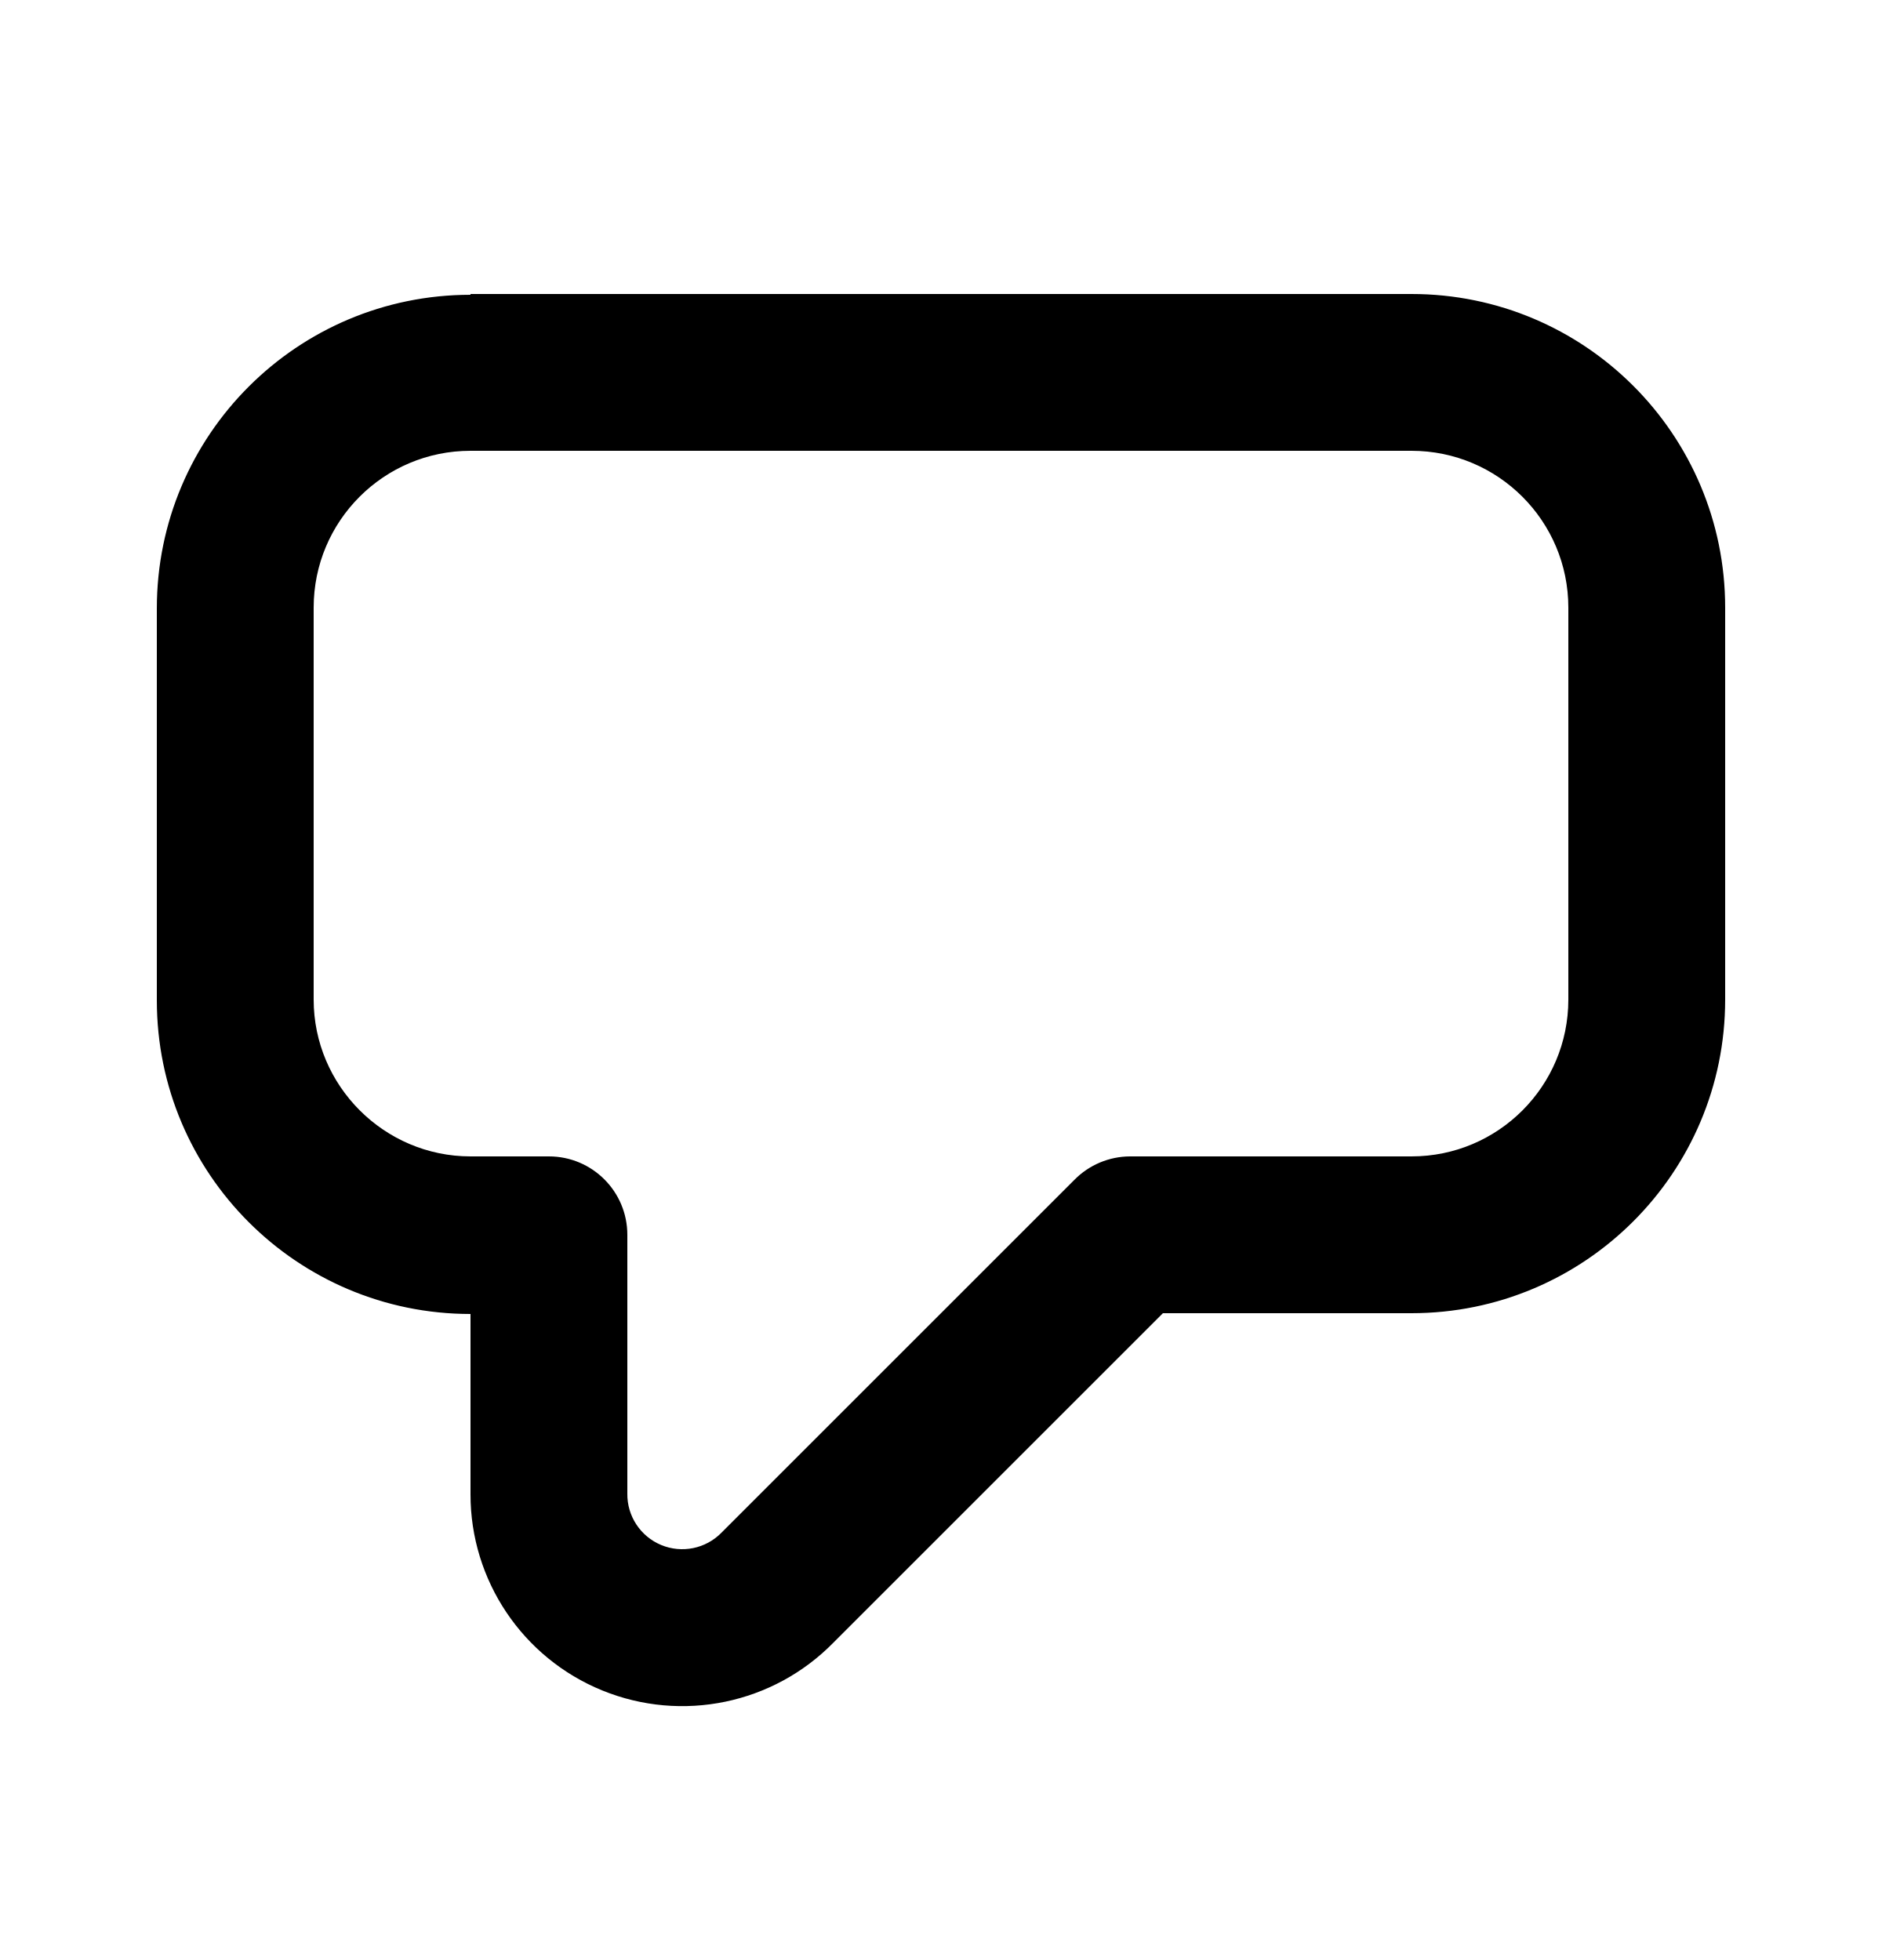
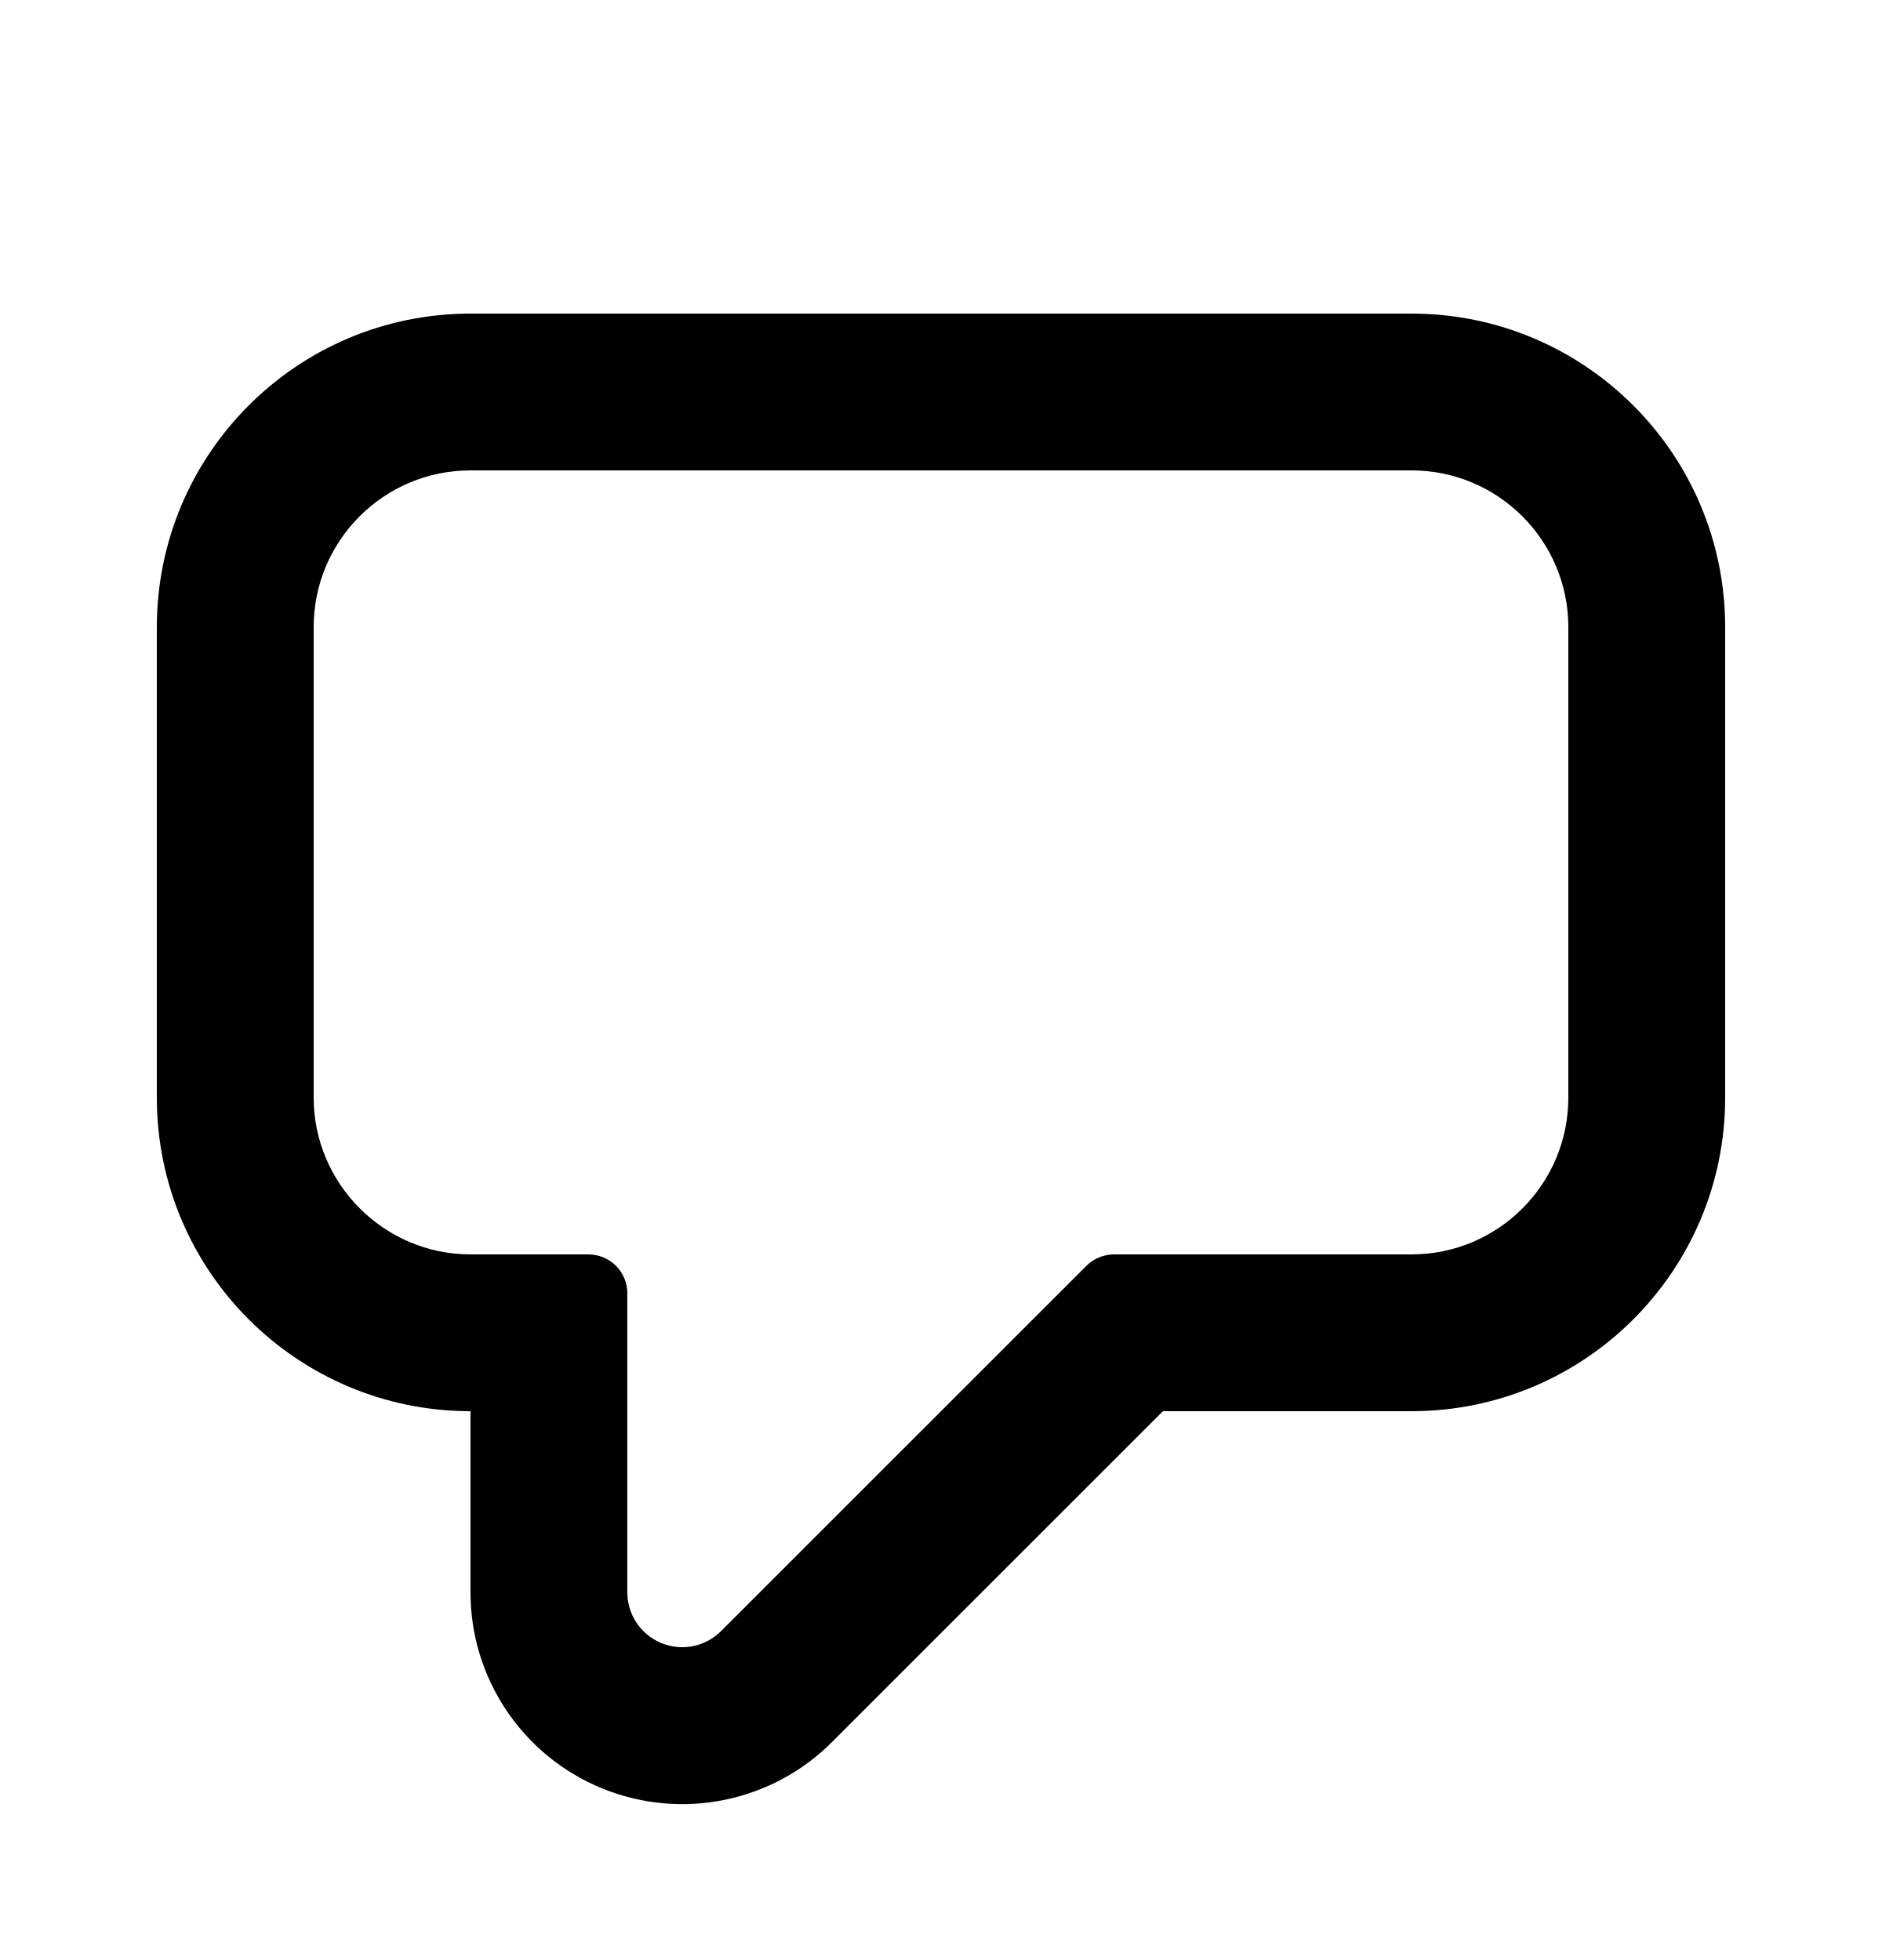
<svg xmlns="http://www.w3.org/2000/svg" viewBox="0 0 24 25" fill="currentColor">
-   <path fill-rule="evenodd" d="M8 15.75v3.3a.7.7 0 0 0 1.2.5l4.5-4.5a1 1 0 0 1 .71-.3H18a2 2 0 0 0 2-2v-5a2 2 0 0 0-2-2H6a2 2 0 0 0-2 2v5c0 1.1.9 2 2 2h1a1 1 0 0 1 1 1Zm-2-12h12a4 4 0 0 1 4 4v5a4 4 0 0 1-4 4h-3.17l-4.2 4.2A2.7 2.7 0 0 1 6 19.06v-2.3a4 4 0 0 1-4-4v-5a4 4 0 0 1 4-4Z" />
+   <path fill-rule="evenodd" d="M8 16.5v3.8a.7.7 0 0 0 1.2.5l4.65-4.65a.5.5 0 0 1 .36-.15H18a2 2 0 0 0 2-2V8a2 2 0 0 0-2-2H6a2 2 0 0 0-2 2v6c0 1.1.9 2 2 2h1.5c.28 0 .5.22.5.5ZM6 4h12a4 4 0 0 1 4 4v6a4 4 0 0 1-4 4h-3.17l-4.2 4.2A2.7 2.7 0 0 1 6 20.3V18a4 4 0 0 1-4-4V8a4 4 0 0 1 4-4Z" />
</svg>
